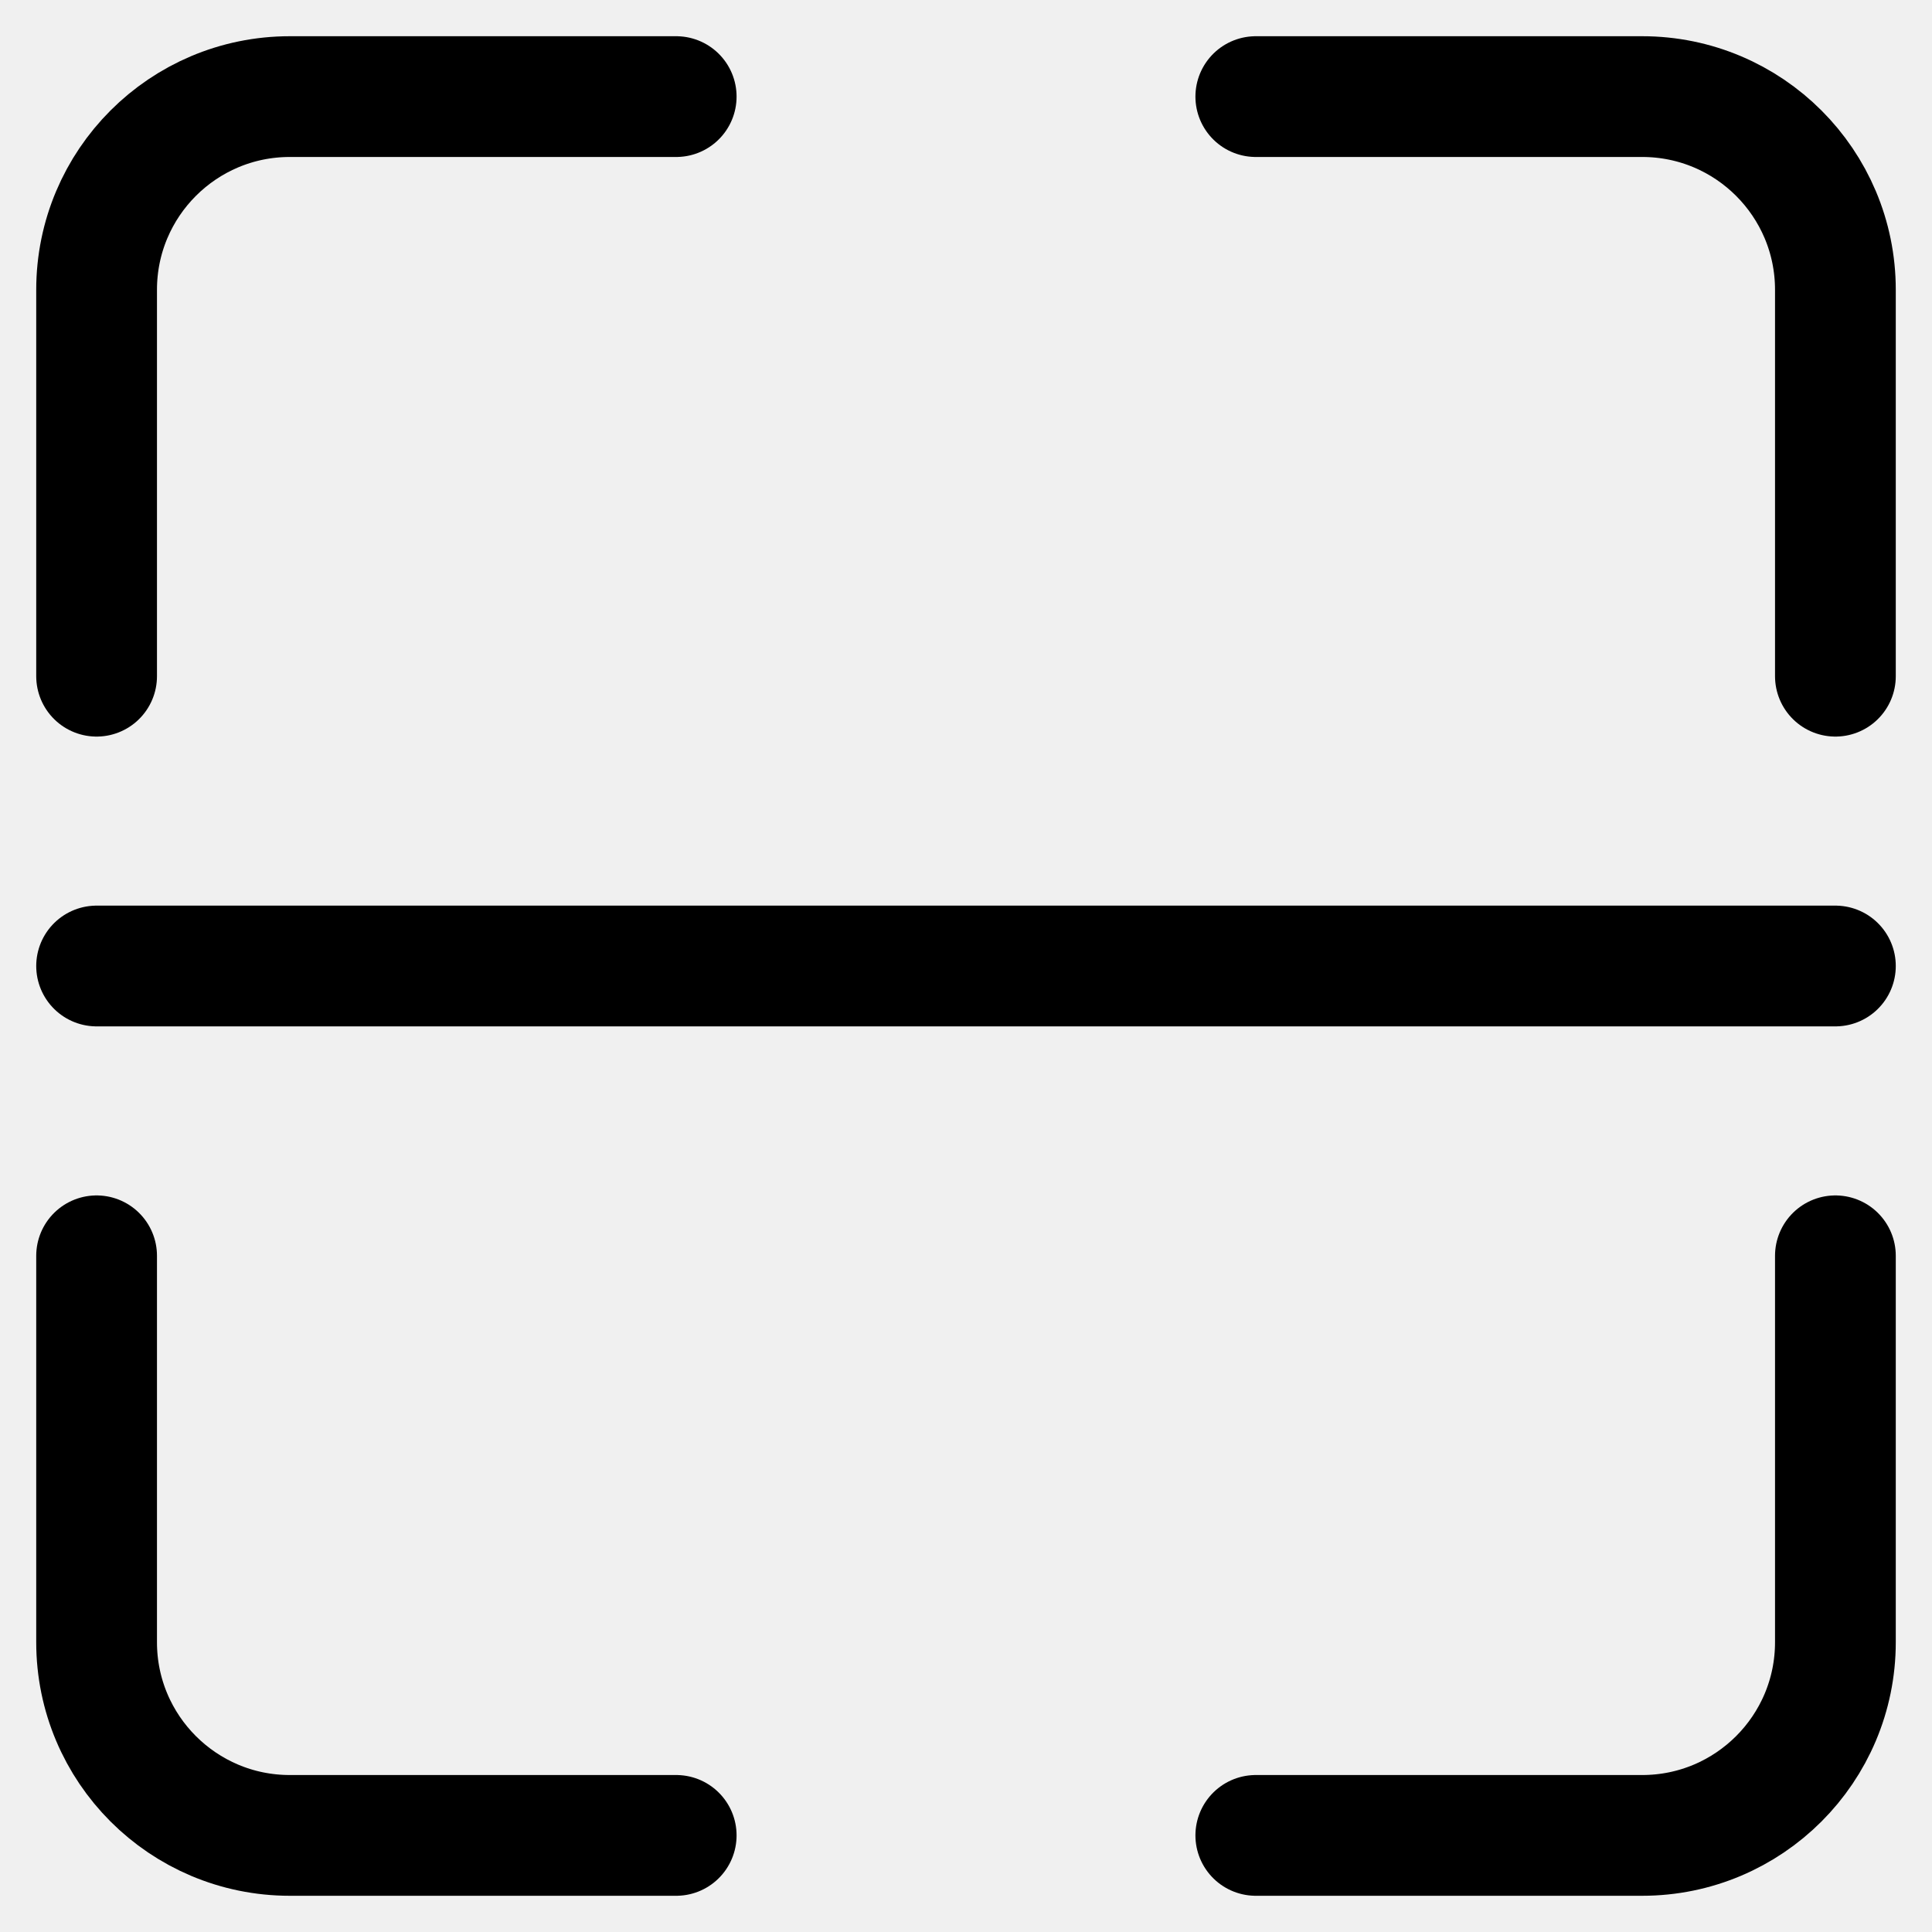
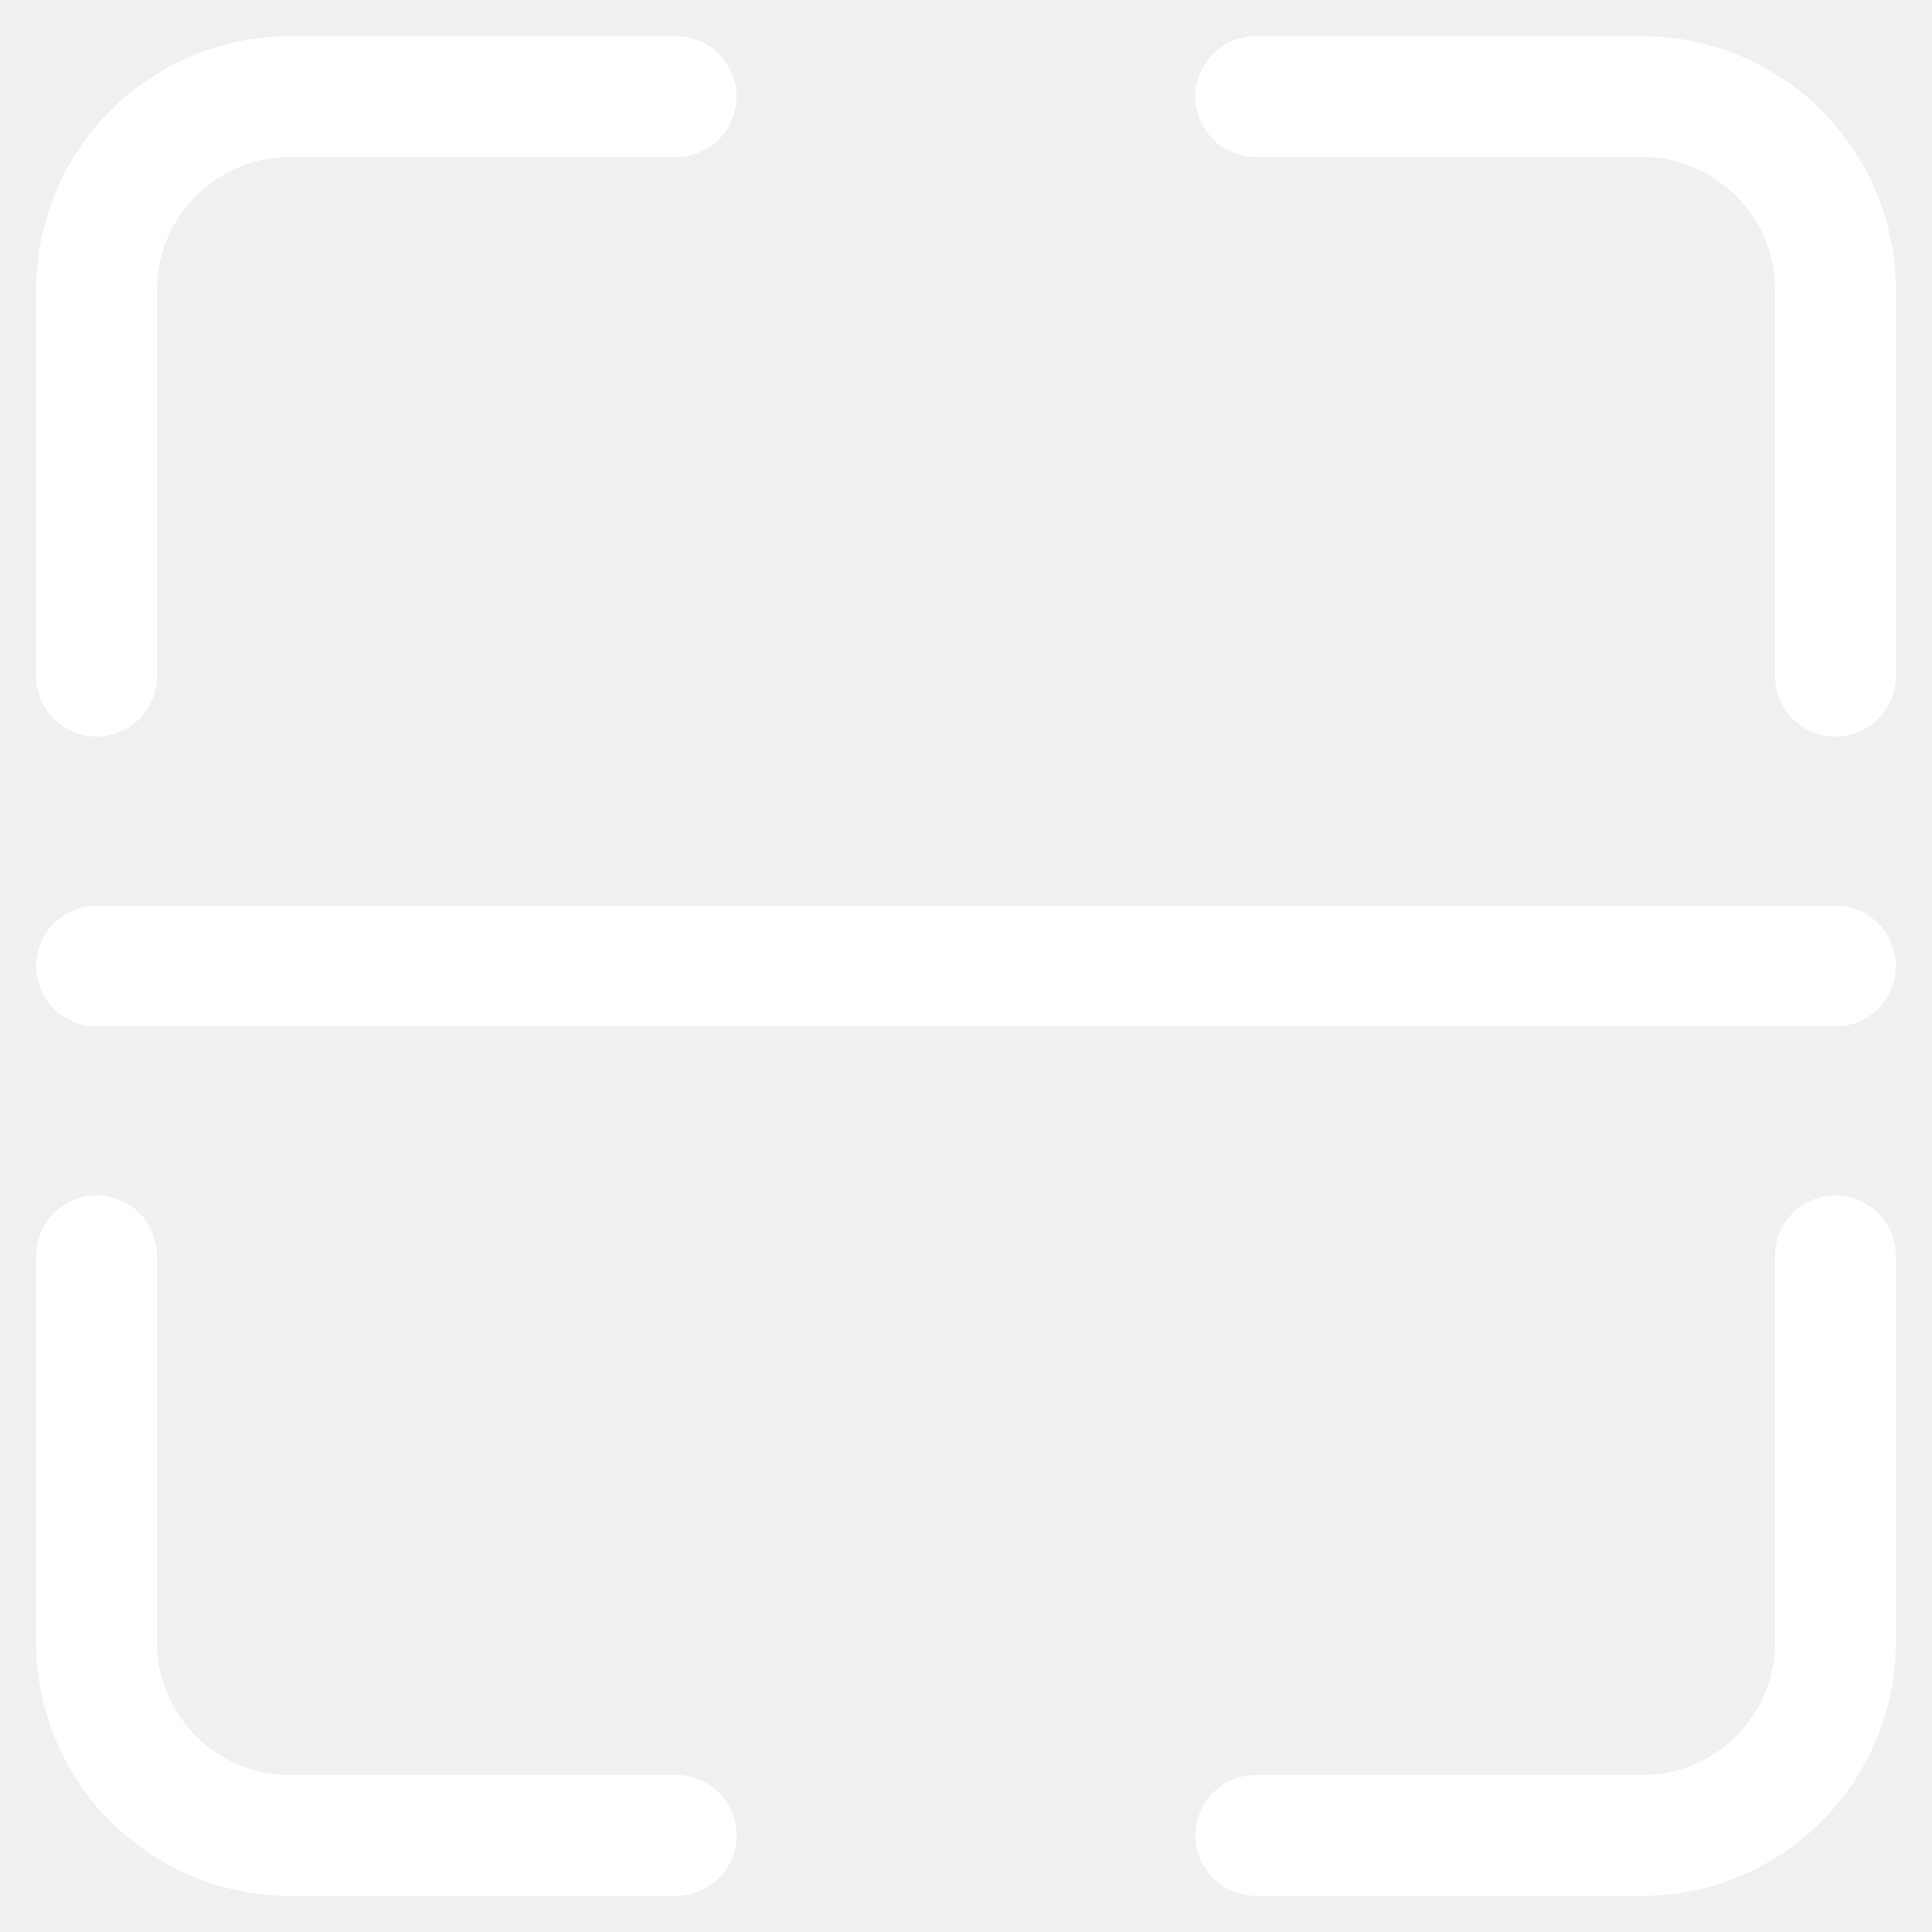
<svg xmlns="http://www.w3.org/2000/svg" width="32" height="32" viewBox="0 0 32 32" fill="none">
-   <path d="M11.2 1.6H4.8C3.033 1.6 1.6 3.033 1.6 4.8V11.2M11.2 30.4H4.8C3.033 30.4 1.6 28.967 1.6 27.2V20.8M20.8 1.6H27.2C28.967 1.6 30.4 3.033 30.4 4.8V11.2M30.4 20.8V27.2C30.4 28.967 28.967 30.4 27.2 30.4H20.8M1.6 16H30.4" stroke="black" stroke-width="2" stroke-linecap="round" />
+   <path d="M11.2 1.6H4.8C3.033 1.6 1.6 3.033 1.6 4.8V11.2M11.2 30.4H4.8C3.033 30.4 1.6 28.967 1.6 27.2V20.8M20.8 1.6H27.2C28.967 1.6 30.4 3.033 30.4 4.8V11.2M30.4 20.8V27.2C30.4 28.967 28.967 30.4 27.2 30.4H20.8M1.6 16H30.4" stroke="white" stroke-width="2" stroke-linecap="round" />
</svg>
